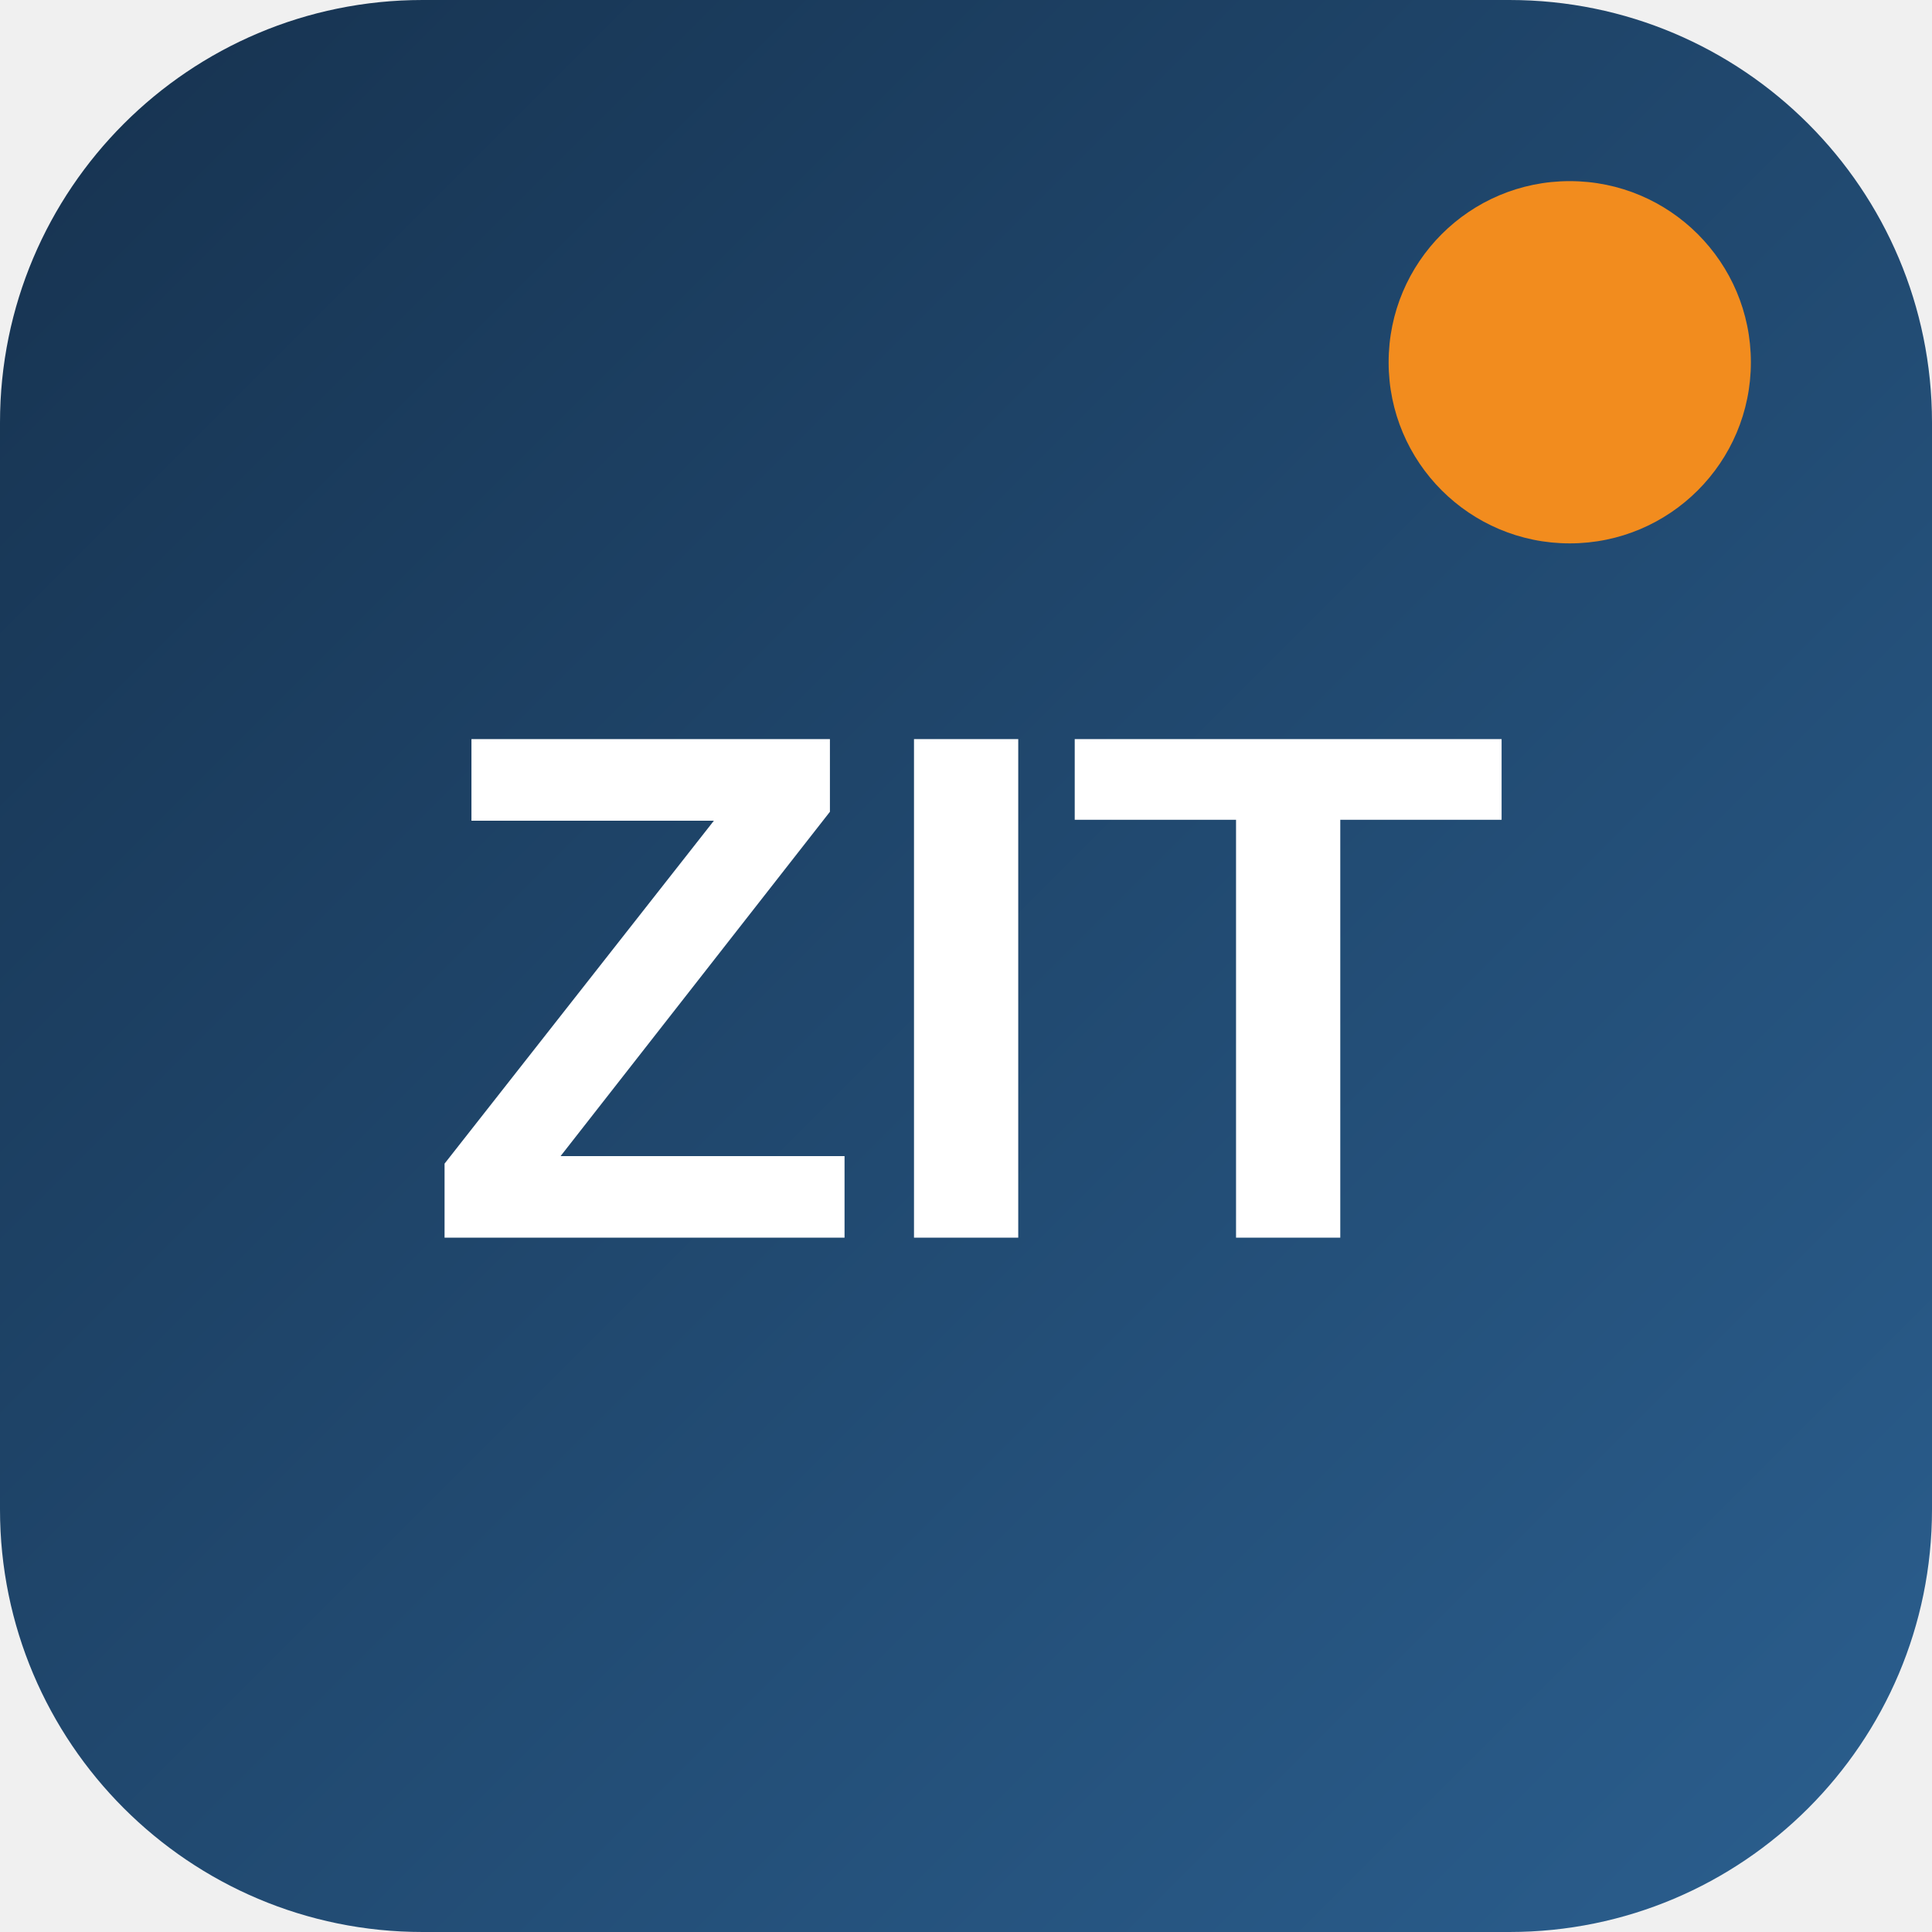
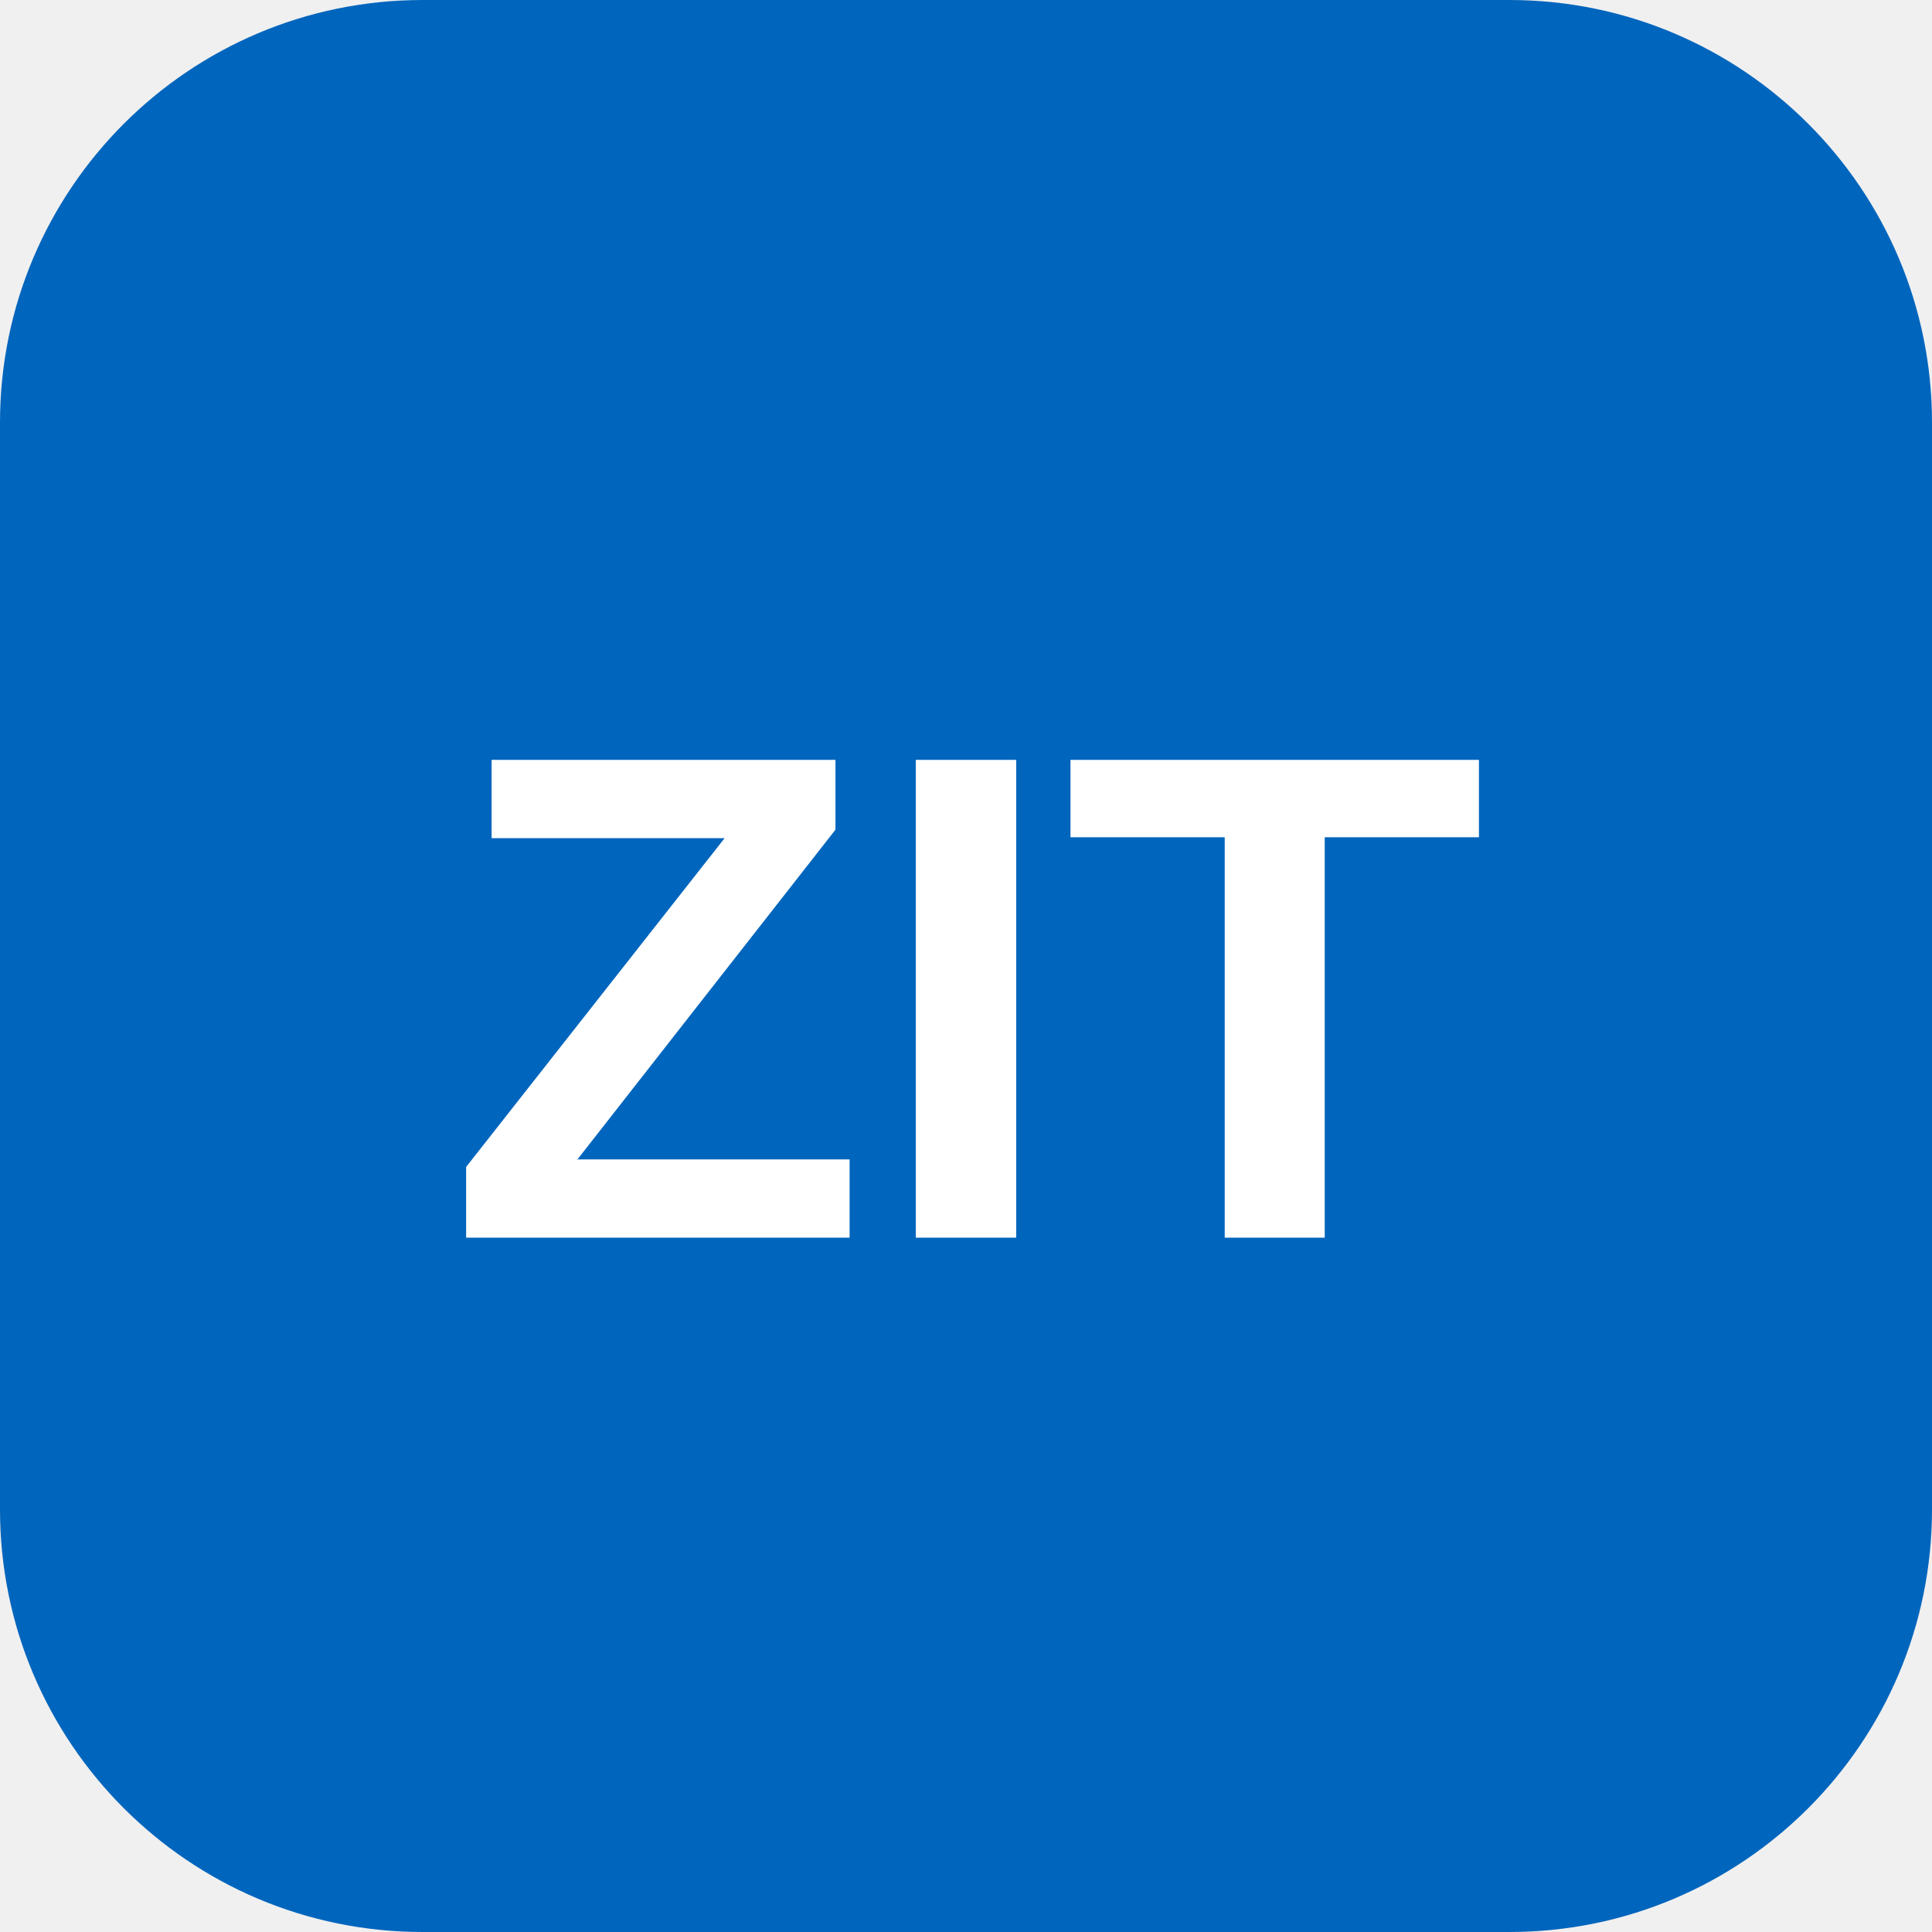
<svg xmlns="http://www.w3.org/2000/svg" viewBox="0 0 64 64">
-   <defs>
-     <linearGradient id="g" x1="0" y1="0" x2="1" y2="1">
-       <stop offset="0" stop-color="#16324f" />
-       <stop offset="1" stop-color="#2b5f8f" />
-     </linearGradient>
-   </defs>
-   <rect width="64" height="64" rx="14" fill="url(#g)" />
-   <text x="32" y="41" font-family="Segoe UI, Arial, sans-serif" font-size="24" font-weight="700" fill="#fff" text-anchor="middle">ZIT</text>
-   <circle cx="52" cy="12" r="6" fill="#f28c1e" />
+   <rect width="64" height="64" rx="14" fill="#0065bd" />
+   <text x="32" y="41" font-family="Segoe UI, Arial, sans-serif" font-size="23" font-weight="700" fill="#fff" text-anchor="middle">ZIT</text>
</svg>
